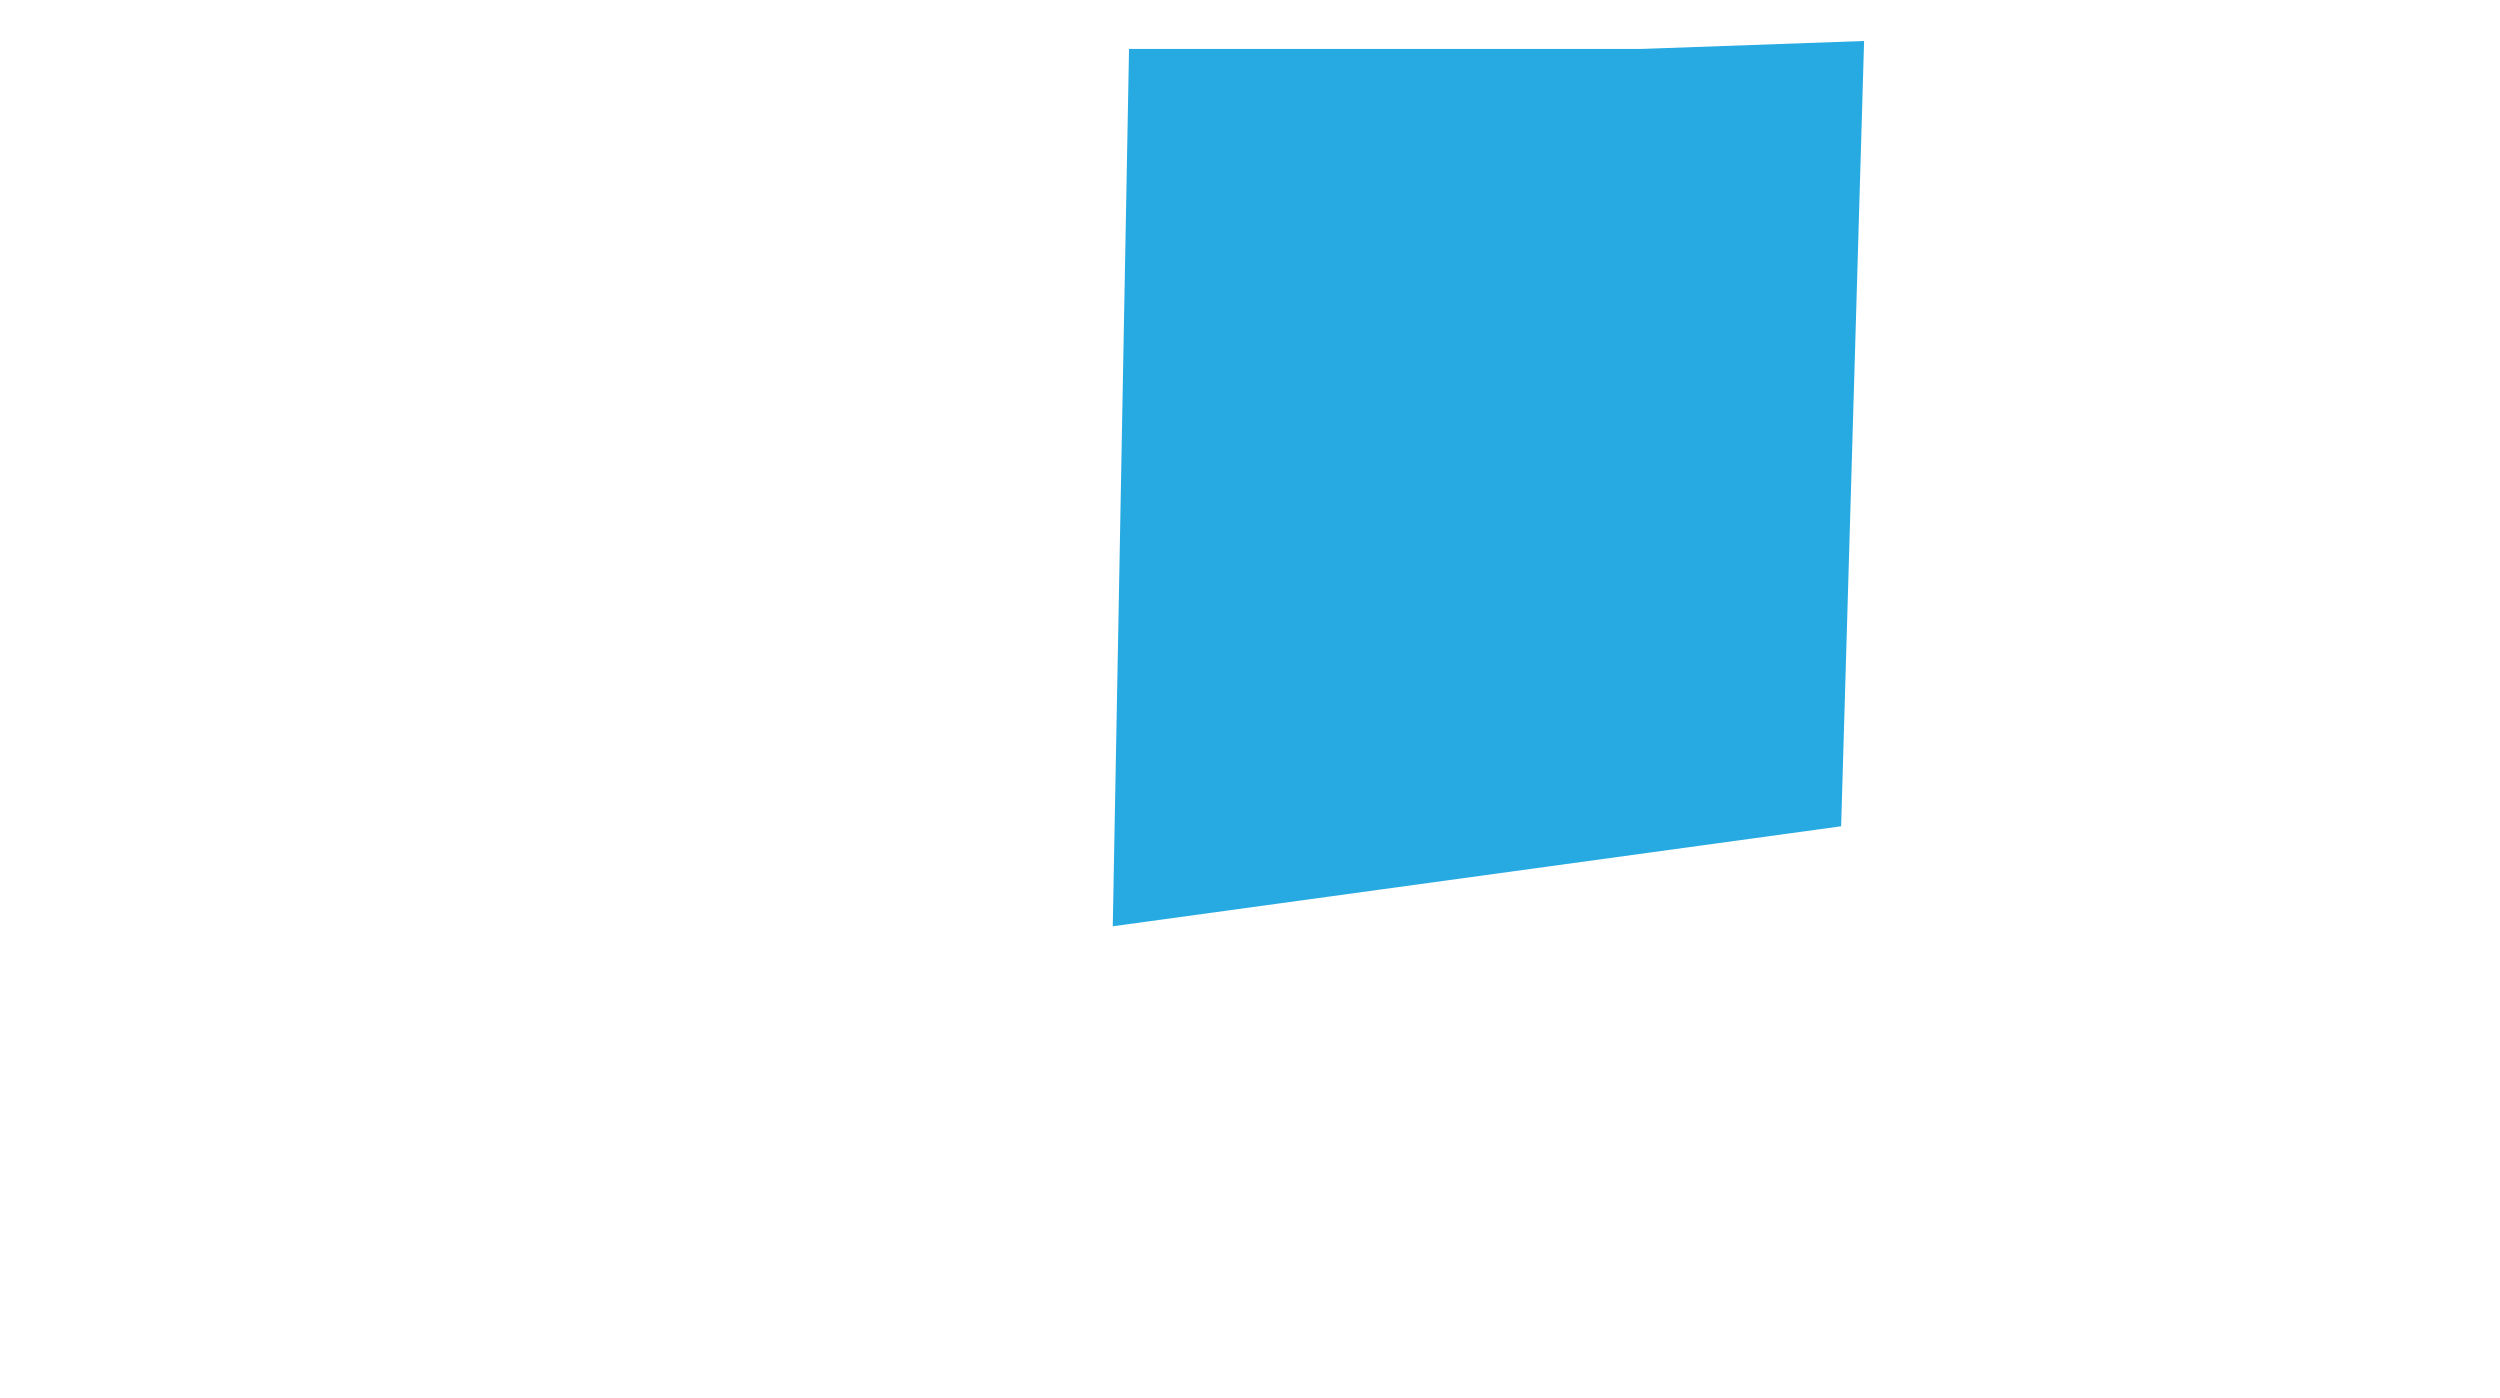
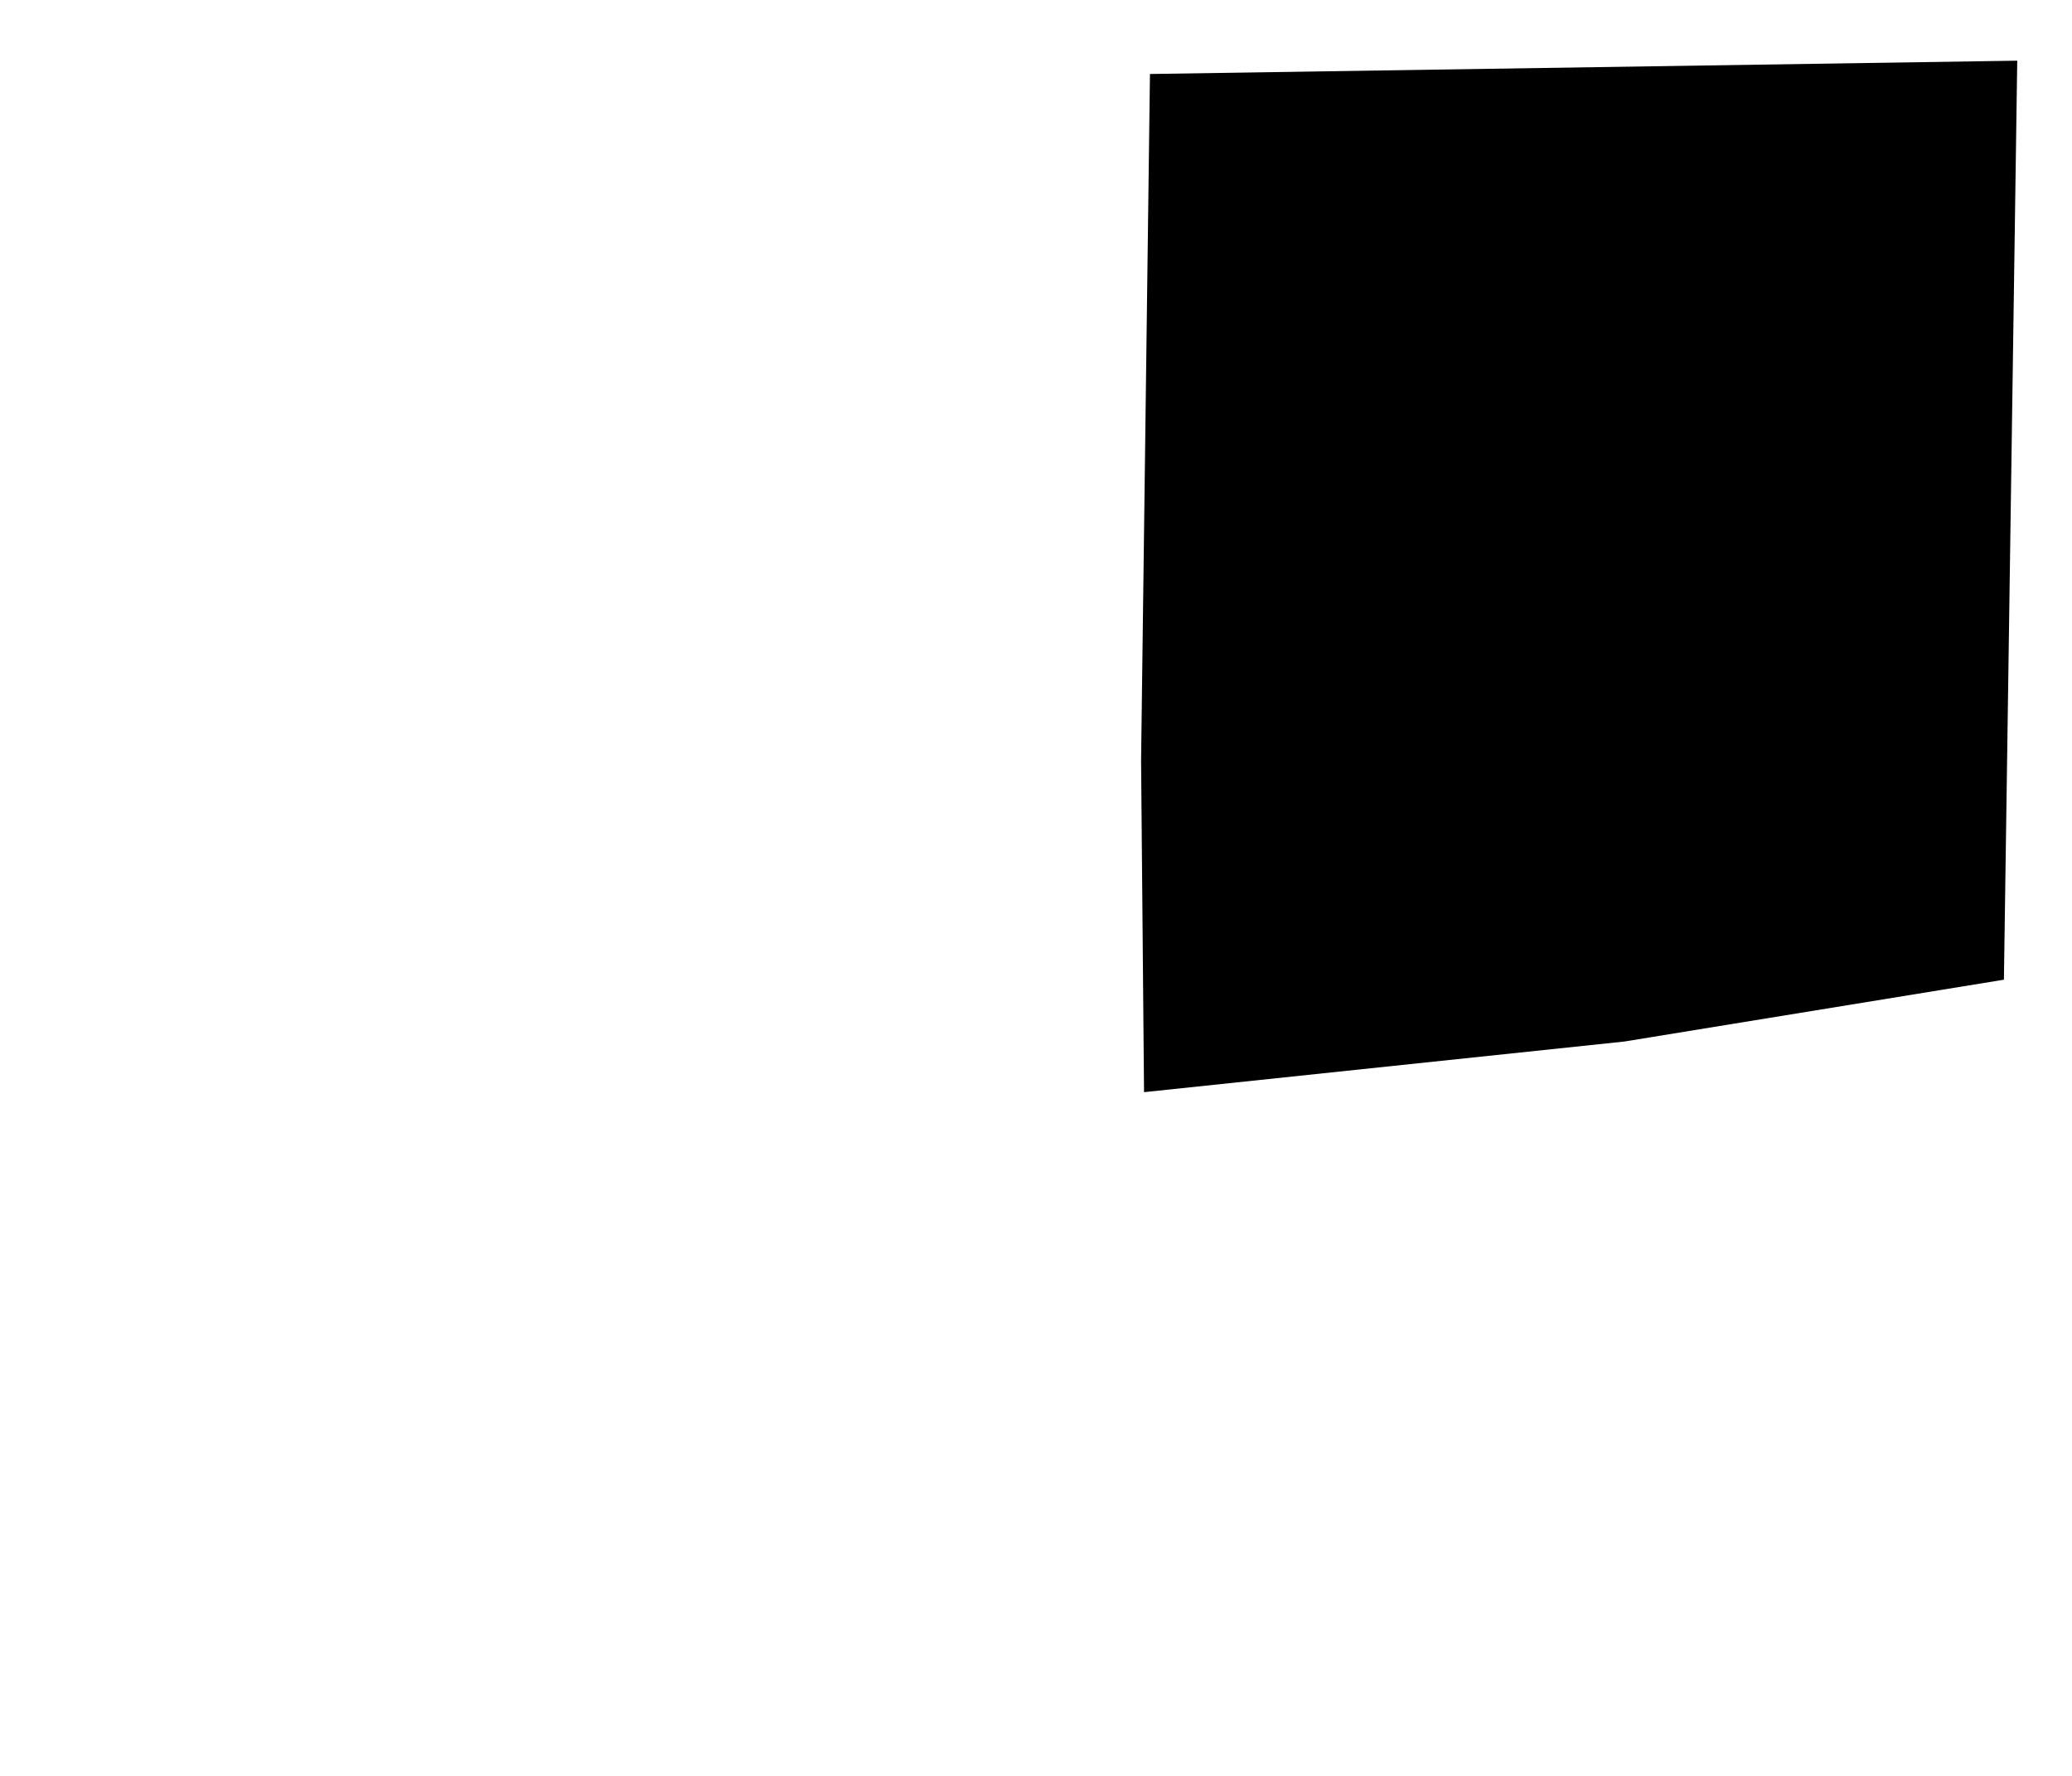
- <svg xmlns="http://www.w3.org/2000/svg" version="1.1" id="Layer_1" x="0px" y="0px" width="800px" height="447.17px" viewBox="0 0 800 447.17" enable-background="new 0 0 800 447.17" xml:space="preserve">
-   <polygon fill="#27AAE1" points="361.29,15.653 447.594,15.653 525.436,15.653 596.51,13.115 589.164,264.41 356.086,296.407 " />
-   <rect fill="none" width="800" height="447.17" />
+ <svg xmlns="http://www.w3.org/2000/svg" version="1.1" x="0px" y="0px" width="700px" height="600px" viewBox="0 0 700 600" style="enable-background:new 0 0 700 600;" xml:space="preserve">
+   <g id="two-up-4">
+     <polygon points="388.5,25 385.5,257 386.5,369 548.75,351.893 677,331 681.5,20.5  " />
+   </g>
+   <g id="Layer_1">
+ </g>
</svg>
